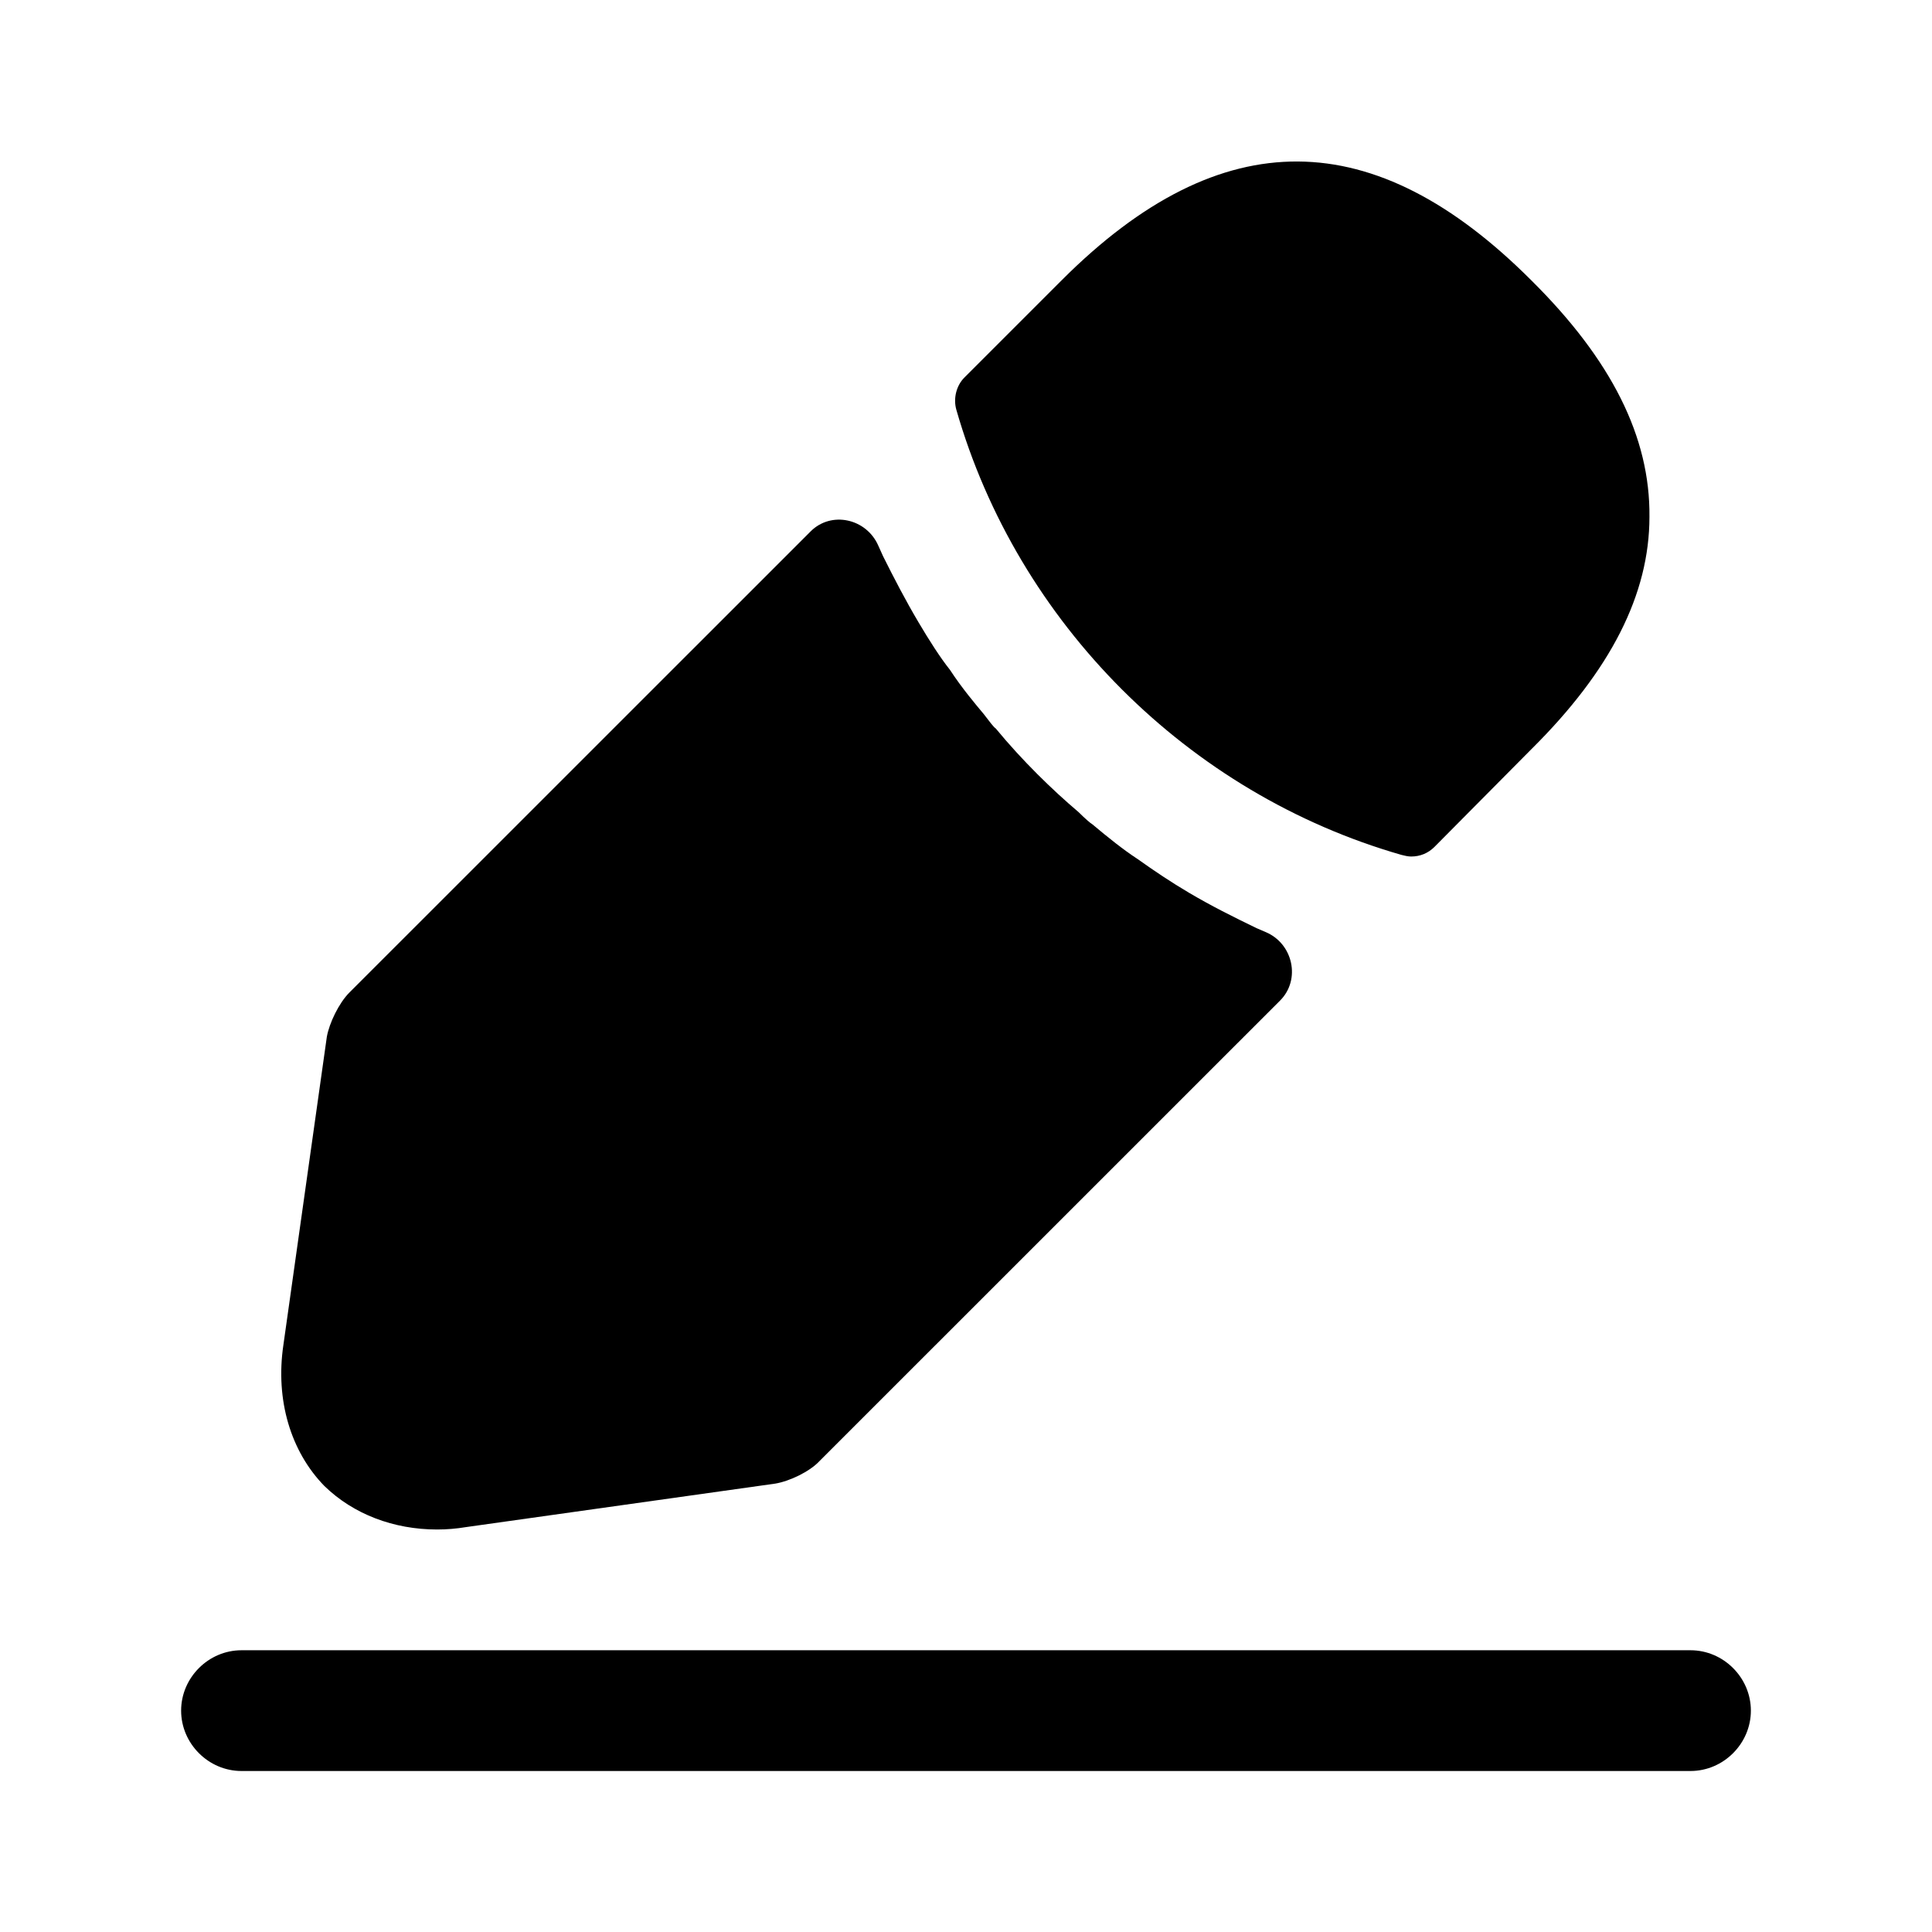
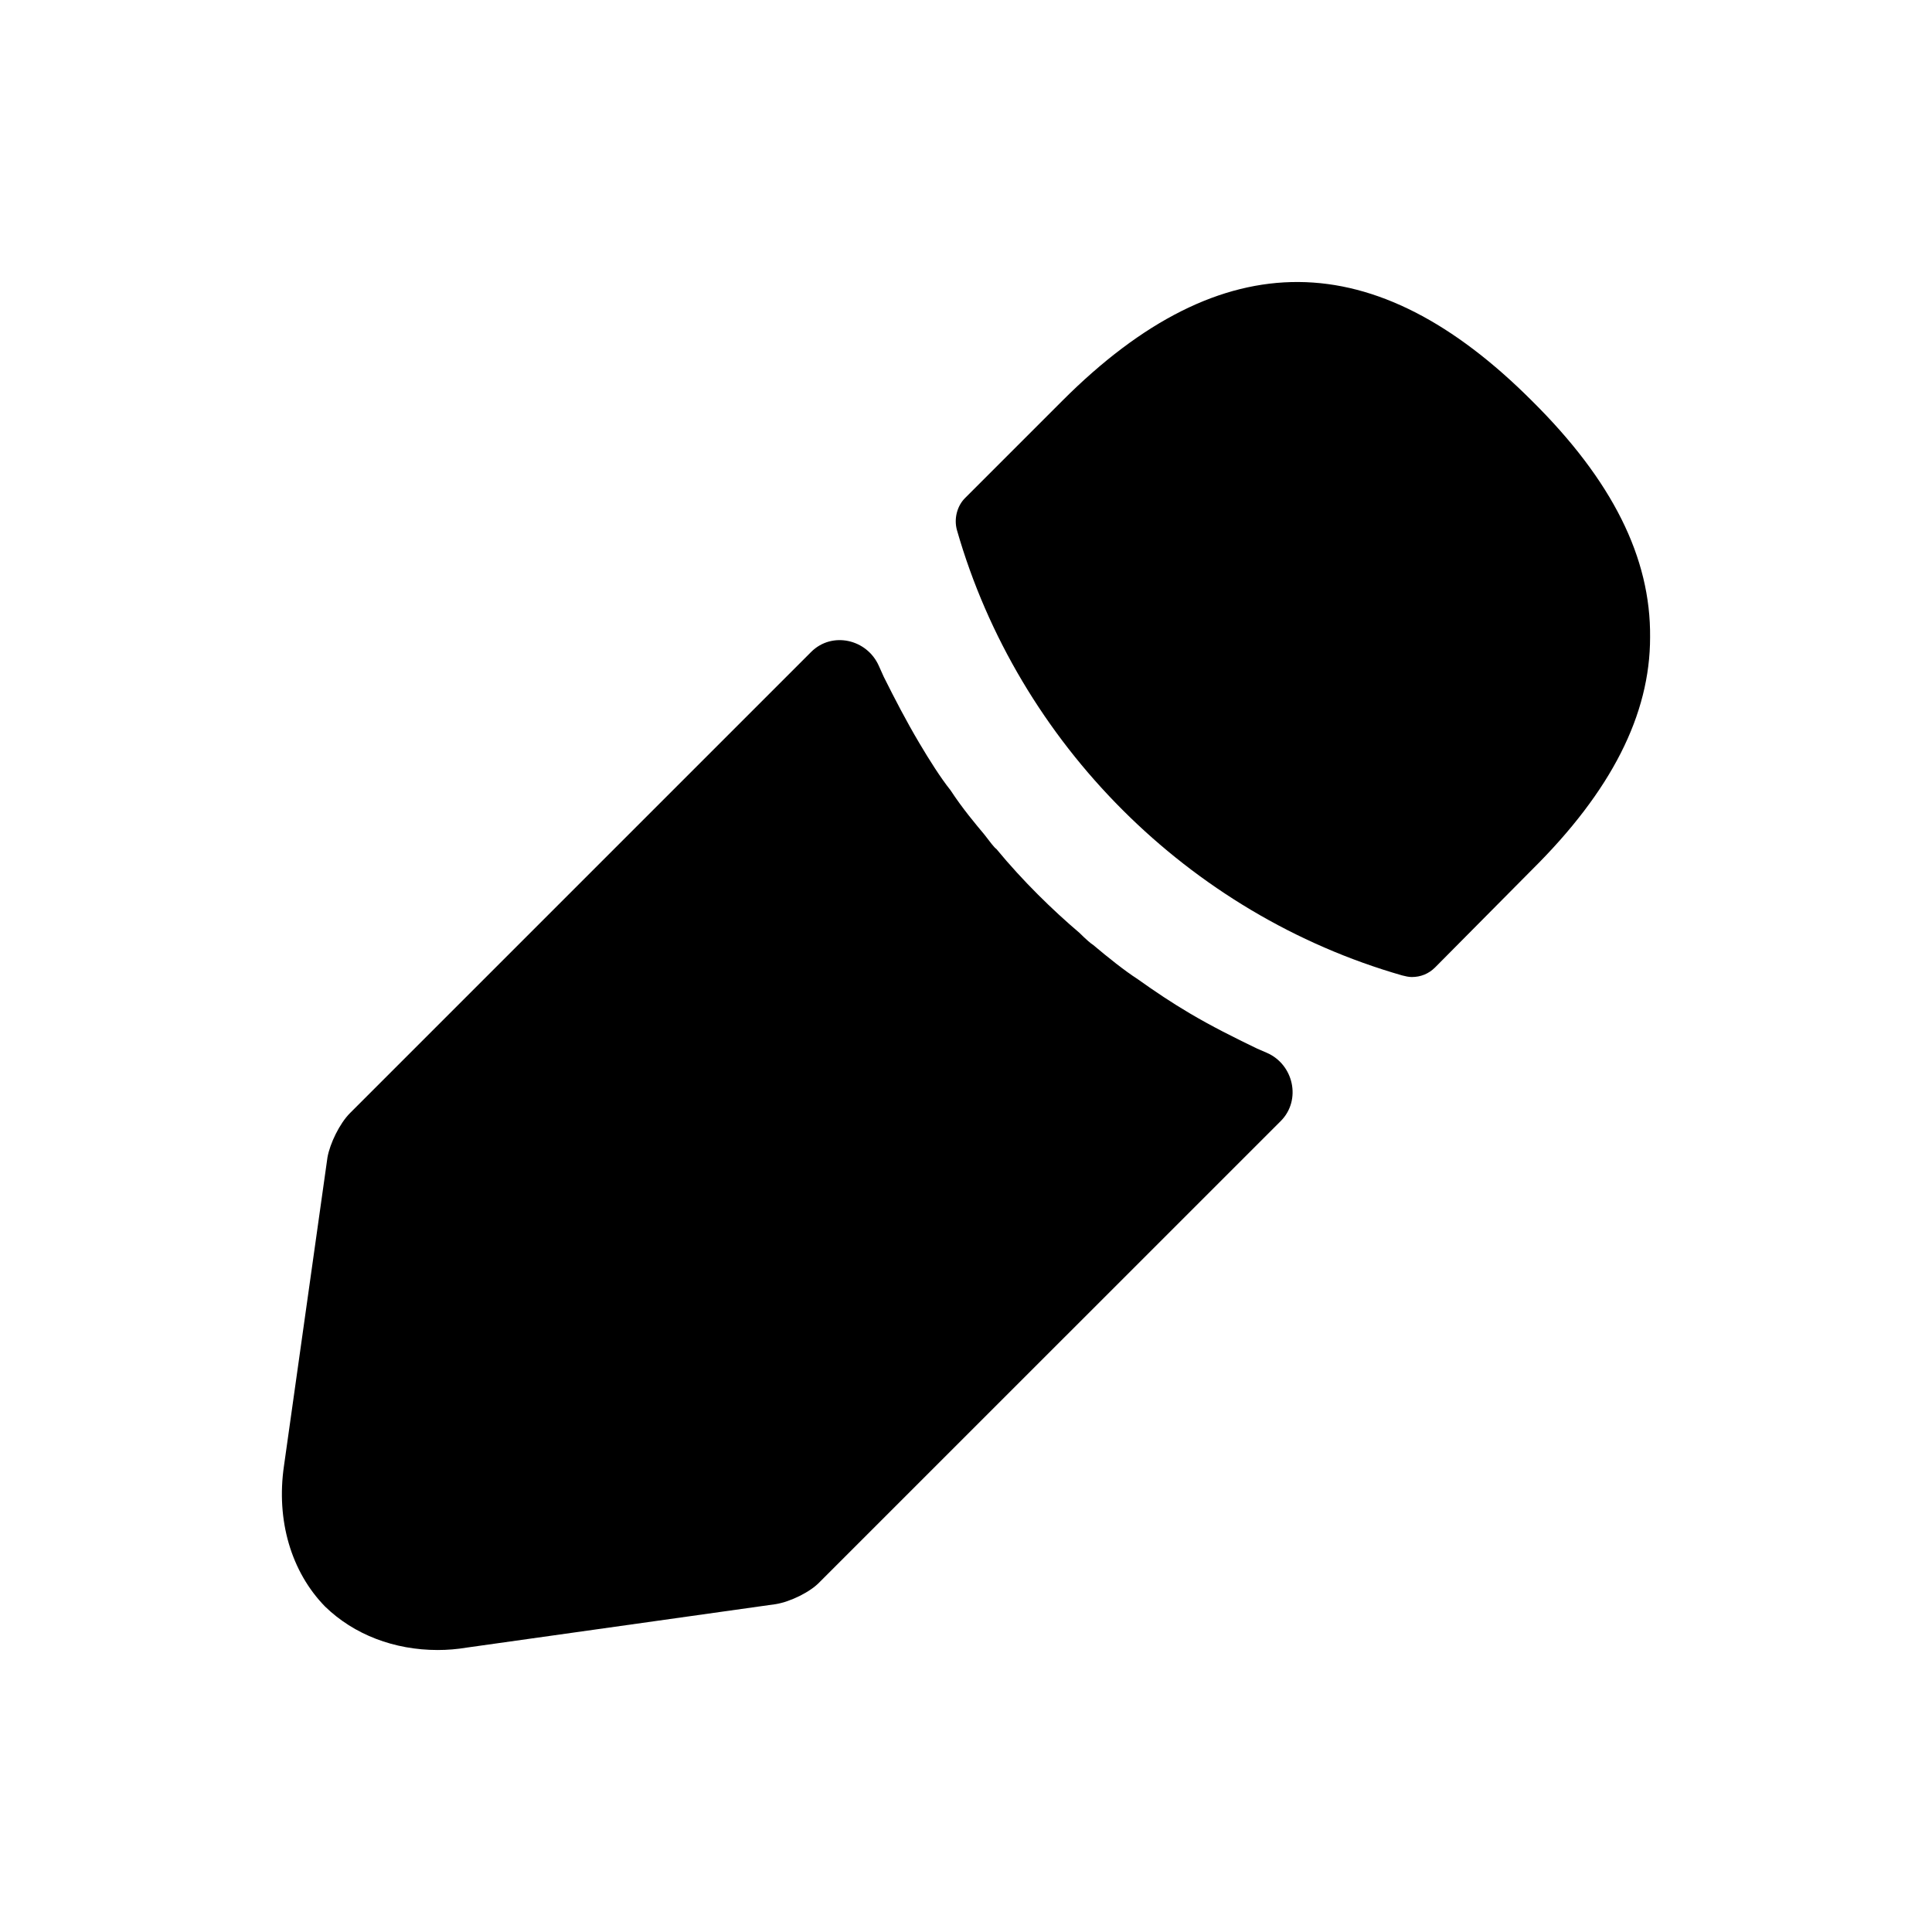
- <svg xmlns="http://www.w3.org/2000/svg" width="24" height="24" viewBox="0 0 24 24" fill="none">
-   <path d="M21 22H3C2.59 22 2.25 21.66 2.25 21.25C2.25 20.84 2.59 20.5 3 20.5H21C21.41 20.5 21.75 20.84 21.75 21.25C21.75 21.66 21.41 22 21 22Z" fill="currentColor" />
-   <path d="M19.02 3.48C17.08 1.54 15.18 1.49 13.19 3.48L11.98 4.69C11.88 4.79 11.84 4.95 11.88 5.09C12.64 7.74 14.76 9.86 17.41 10.62C17.45 10.63 17.49 10.64 17.53 10.64C17.64 10.64 17.74 10.6 17.82 10.52L19.02 9.31C20.01 8.33 20.49 7.38 20.49 6.42C20.5 5.43 20.02 4.47 19.02 3.48Z" fill="currentColor" />
-   <path d="M15.61 11.53C15.32 11.39 15.04 11.25 14.77 11.09C14.55 10.96 14.34 10.82 14.13 10.67C13.96 10.56 13.76 10.4 13.57 10.24C13.55 10.23 13.48 10.17 13.4 10.09C13.07 9.81 12.7 9.45 12.37 9.05C12.34 9.03 12.29 8.96 12.22 8.87C12.12 8.75 11.95 8.55 11.8 8.32C11.68 8.17 11.54 7.95 11.41 7.73C11.25 7.46 11.11 7.19 10.97 6.91C10.949 6.865 10.929 6.819 10.909 6.775C10.761 6.441 10.326 6.344 10.069 6.602L4.34 12.33C4.21 12.46 4.09 12.71 4.06 12.88L3.52 16.71C3.42 17.39 3.61 18.03 4.03 18.46C4.39 18.81 4.89 19 5.43 19C5.55 19 5.67 18.99 5.79 18.97L9.63 18.43C9.81 18.4 10.06 18.28 10.18 18.15L15.902 12.429C16.161 12.169 16.063 11.724 15.726 11.58C15.688 11.563 15.649 11.547 15.61 11.53Z" fill="currentColor" />
+ <svg xmlns="http://www.w3.org/2000/svg" height="100%" stroke-miterlimit="10" style="fill-rule:nonzero;clip-rule:evenodd;stroke-linecap:round;stroke-linejoin:round;" version="1.1" viewBox="0 0 24 24" width="100%" xml:space="preserve">
+   <defs />
+   <g id="Untitled">
+     <g opacity="1">
+       <path d="M19.028 4.977C17.088 3.037 15.188 2.987 13.198 4.977L11.988 6.187C11.888 6.287 11.848 6.447 11.888 6.587C12.648 9.237 14.768 11.357 17.418 12.117C17.458 12.127 17.498 12.137 17.538 12.137C17.648 12.137 17.748 12.097 17.828 12.017L19.028 10.807C20.018 9.827 20.498 8.877 20.498 7.917C20.508 6.927 20.028 5.967 19.028 4.977Z" fill="currentColor" fill-rule="nonzero" opacity="1" stroke="none" />
+       <path d="M15.618 13.027C15.328 12.887 15.048 12.747 14.778 12.587C14.558 12.457 14.348 12.317 14.138 12.167C13.968 12.057 13.768 11.897 13.578 11.737C13.558 11.727 13.488 11.667 13.408 11.587C13.078 11.307 12.708 10.947 12.378 10.547C12.348 10.527 12.298 10.457 12.228 10.367C12.128 10.247 11.958 10.047 11.808 9.817C11.688 9.667 11.548 9.447 11.418 9.227C11.258 8.957 11.118 8.687 10.978 8.407C10.957 8.362 10.937 8.316 10.917 8.271C10.769 7.938 10.335 7.841 10.077 8.098L4.348 13.827C4.218 13.957 4.098 14.207 4.068 14.377L3.528 18.207C3.428 18.887 3.618 19.527 4.038 19.957C4.398 20.307 4.898 20.497 5.438 20.497C5.558 20.497 5.678 20.487 5.798 20.467L9.638 19.927C9.818 19.897 10.068 19.777 10.188 19.647L15.91 13.926C16.169 13.666 16.071 13.221 15.734 13.077C15.696 13.06 15.657 13.044 15.618 13.027Z" fill="currentColor" fill-rule="nonzero" opacity="1" stroke="none" />
+     </g>
+   </g>
</svg>
